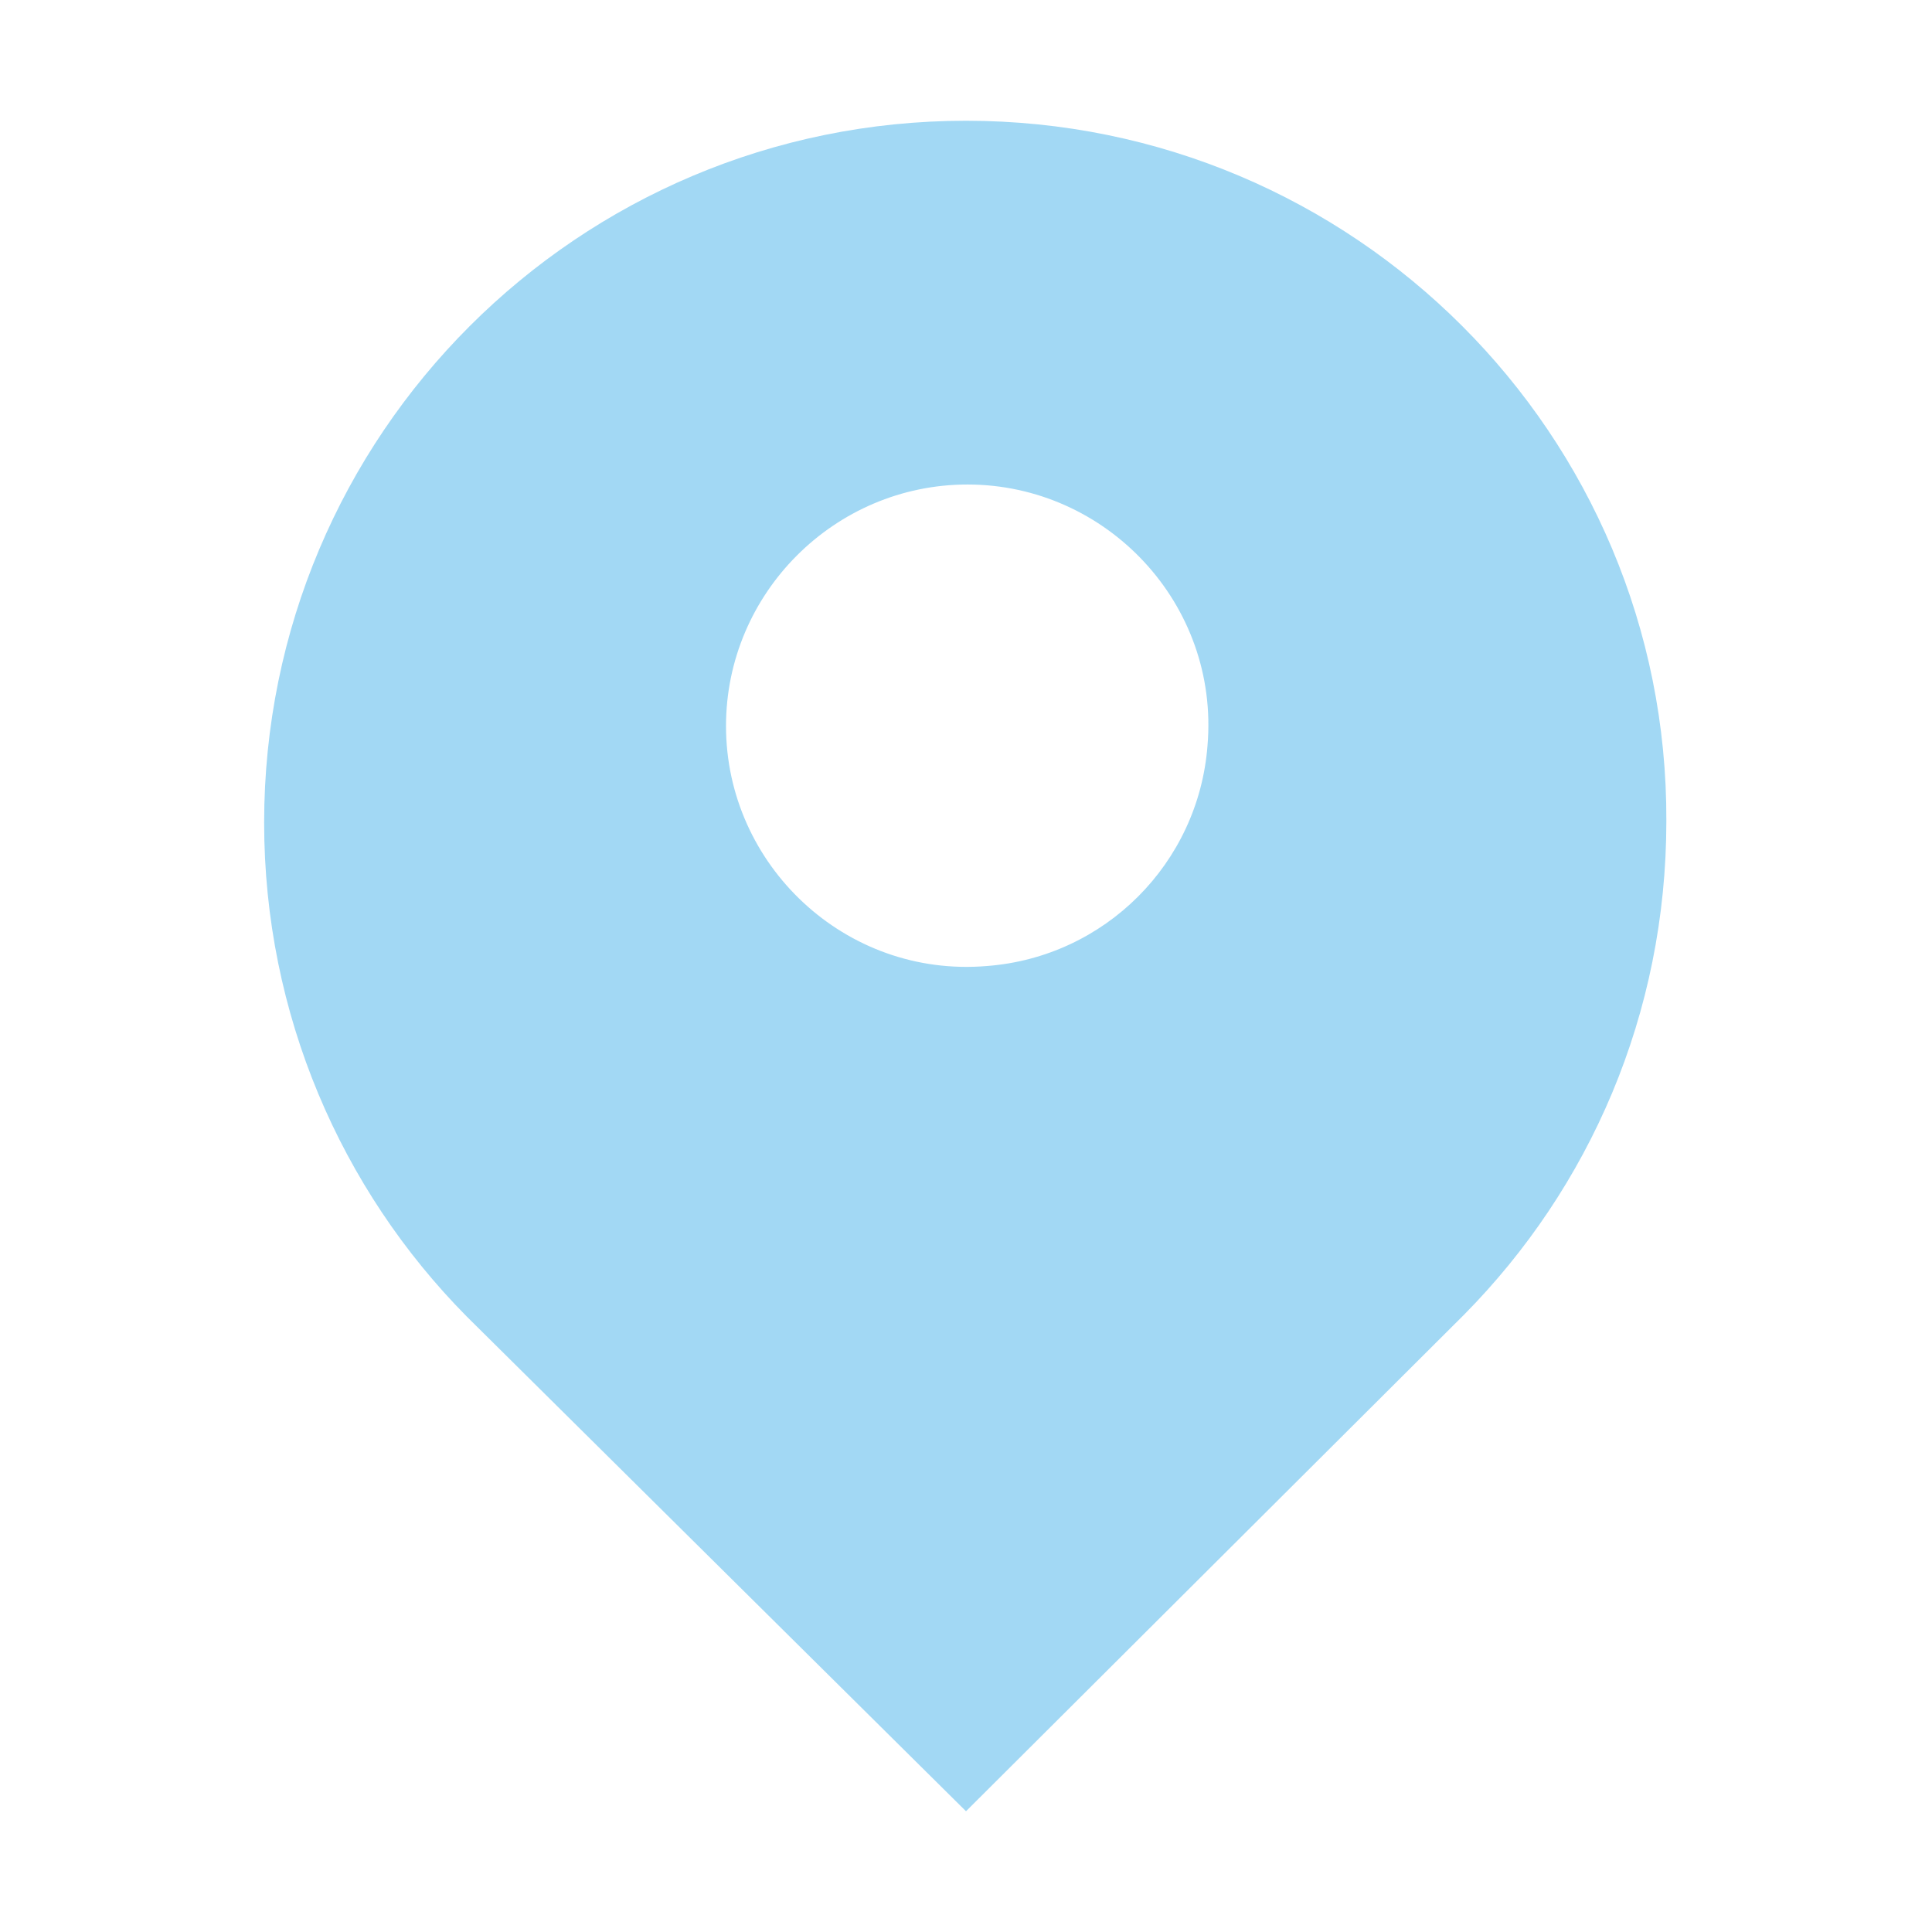
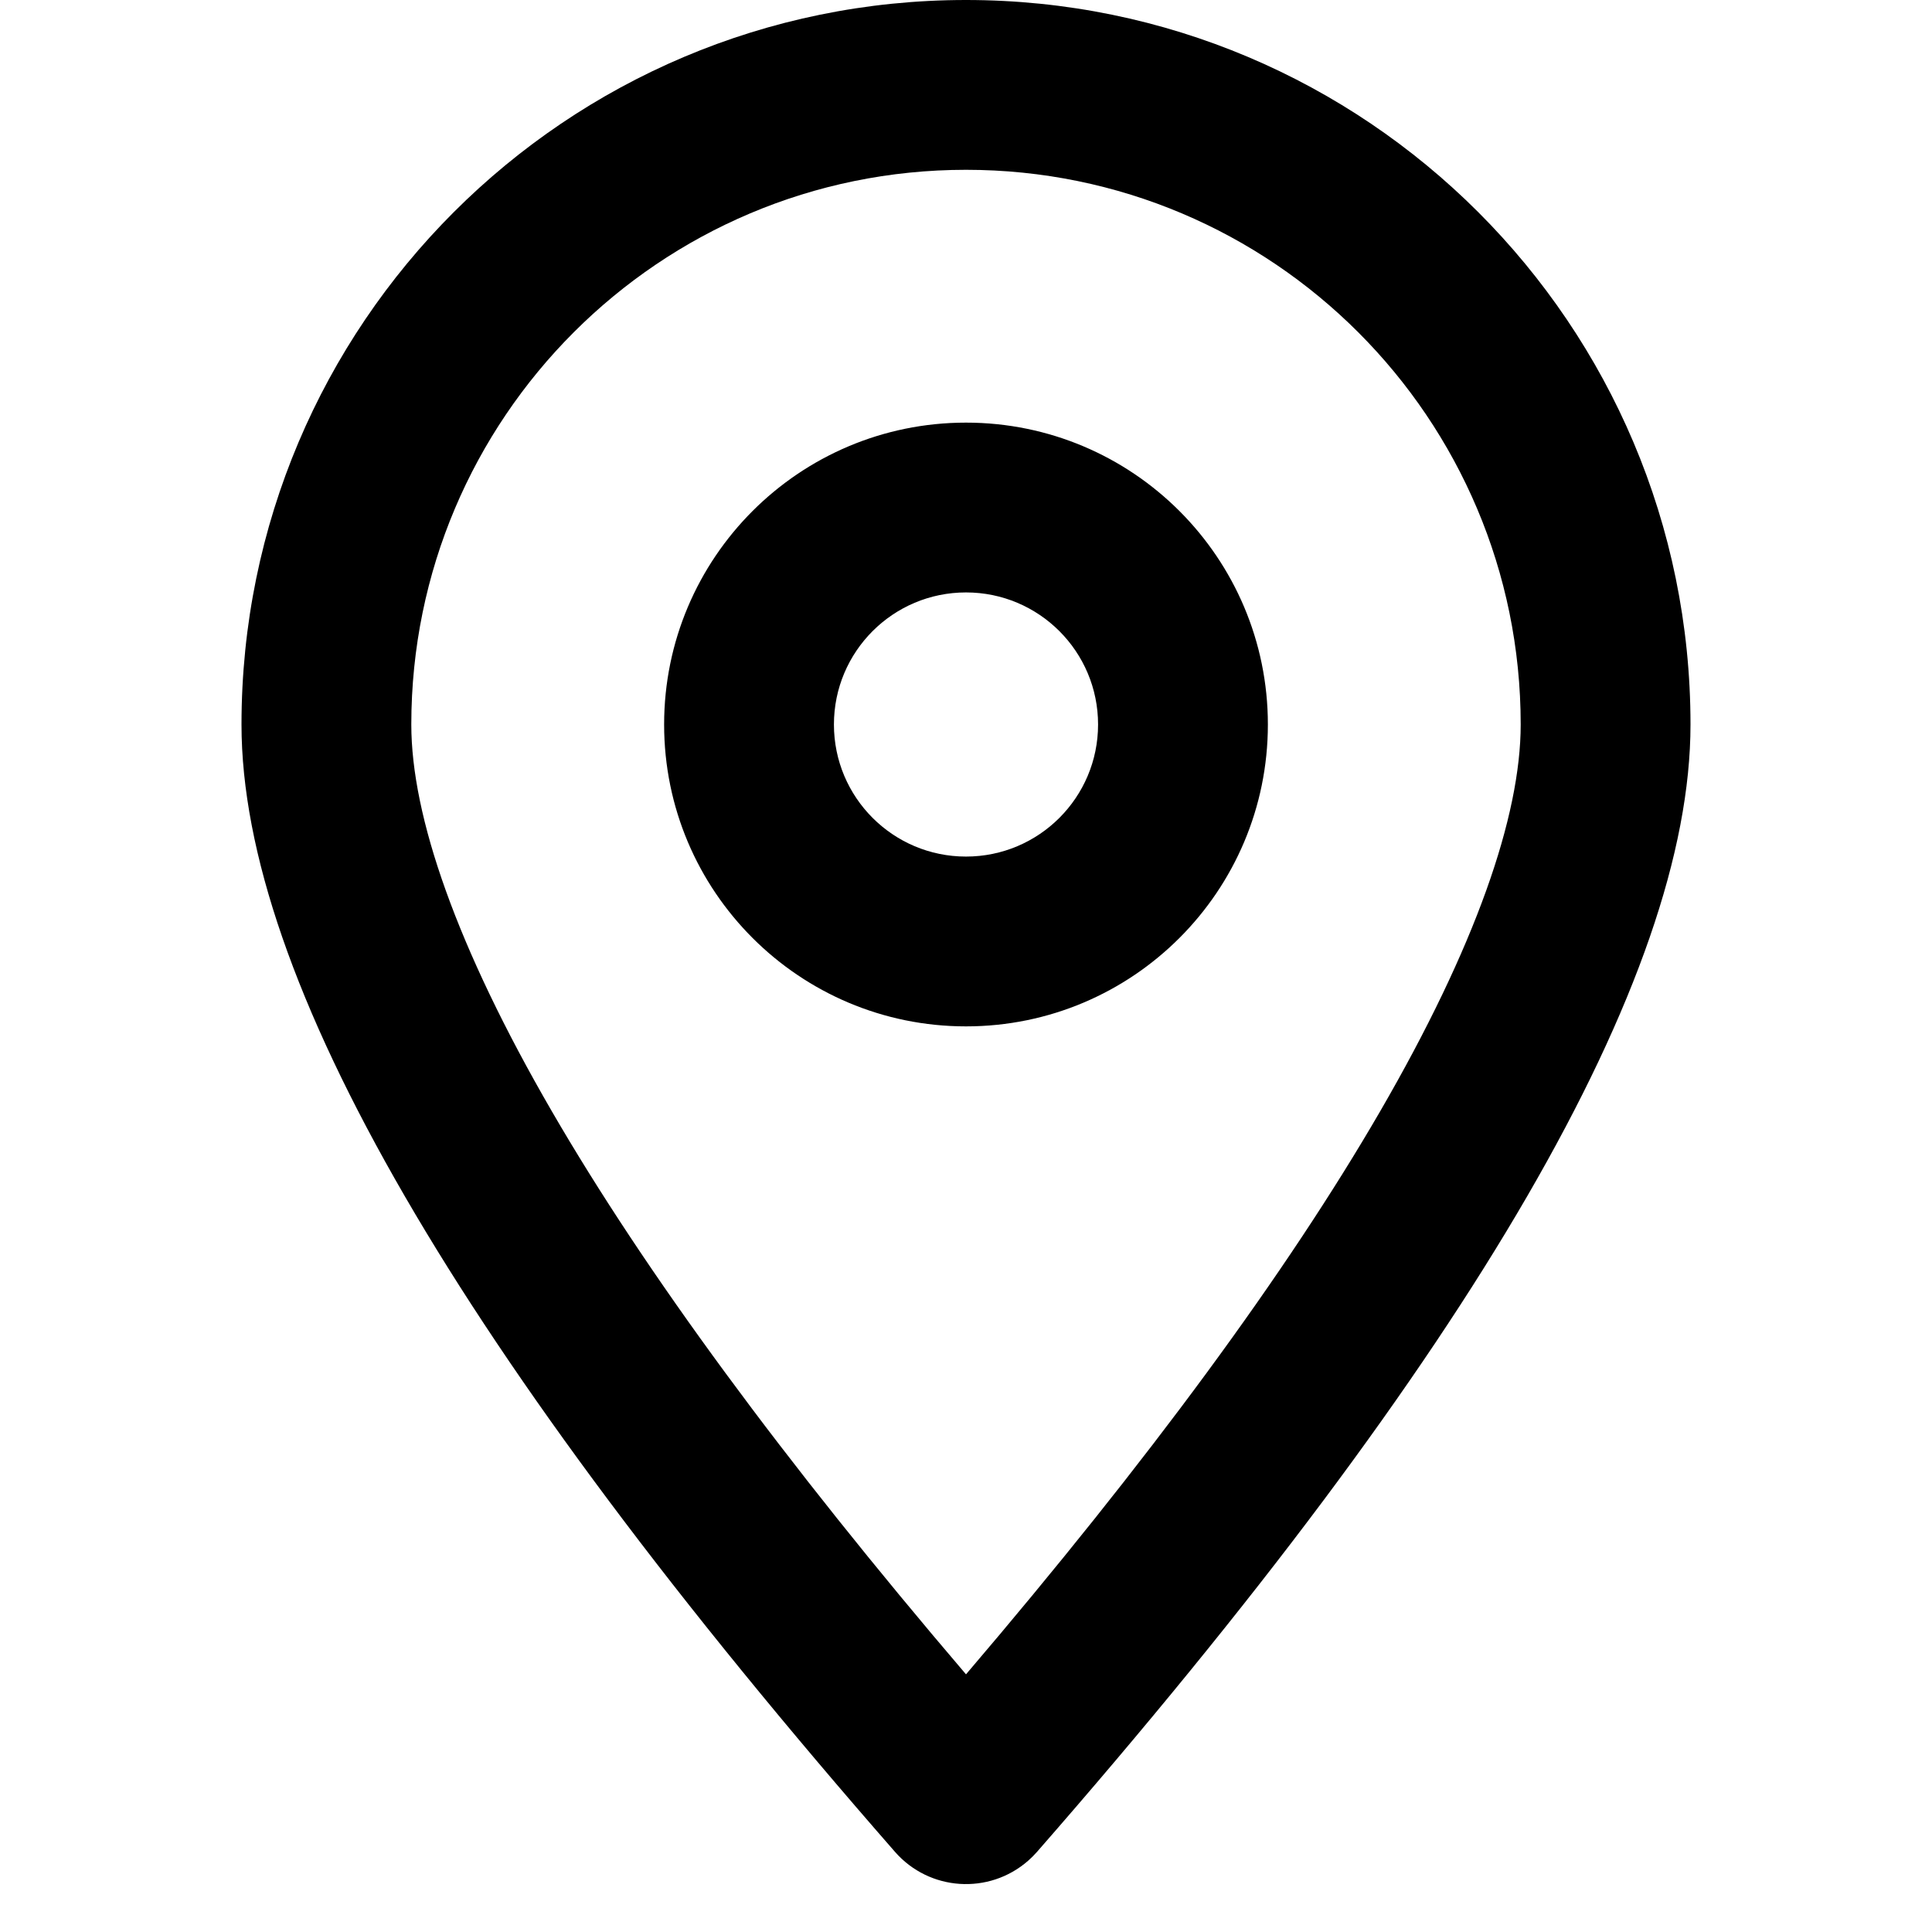
- <svg xmlns="http://www.w3.org/2000/svg" t="1727834531300" class="icon" viewBox="0 0 1024 1024" version="1.1" p-id="2344" width="500" height="500">
-   <path d="M512 64C306.4 64 140 230.4 140 436c0 101.6 40.8 194.4 107.2 261.6L512 960l264-263.2c66.4-67.2 107.2-159.2 107.2-261.6C884 230.4 717.6 64 512 64z m128 331.2c-4.8 62.4-54.4 112-116.8 116.8-75.2 6.4-138.4-53.6-138.4-127.2 0-70.4 57.6-128 128-128 73.6 0 133.6 63.2 127.2 138.4z" p-id="2345" fill="#a2d8f4" />
+ <svg xmlns="http://www.w3.org/2000/svg" t="1727943332955" class="icon" viewBox="0 0 1024 1024" version="1.1" p-id="4336" width="500" height="500">
+   <path d="M731.546 588.952C782.032 501.857 806 432.632 806 384c0-162.372-131.628-294-294-294S218 221.628 218 384c0 48.633 23.968 117.857 74.454 204.952C341.914 674.28 415.131 773.963 512 887.432c96.869-113.469 170.085-213.153 219.546-298.48zM549.64 981.52a50 50 0 0 1-4.727 4.727c-20.788 18.177-52.375 16.06-70.553-4.727C243.453 717.45 128 518.277 128 384 128 171.923 299.923 0 512 0s384 171.923 384 384c0 134.277-115.453 333.45-346.36 597.519zM512 544c88.366 0 160-71.634 160-160s-71.634-160-160-160-160 71.634-160 160 71.634 160 160 160z m0-90c-38.66 0-70-31.34-70-70s31.34-70 70-70 70 31.34 70 70-31.34 70-70 70z" p-id="4337" />
</svg>
